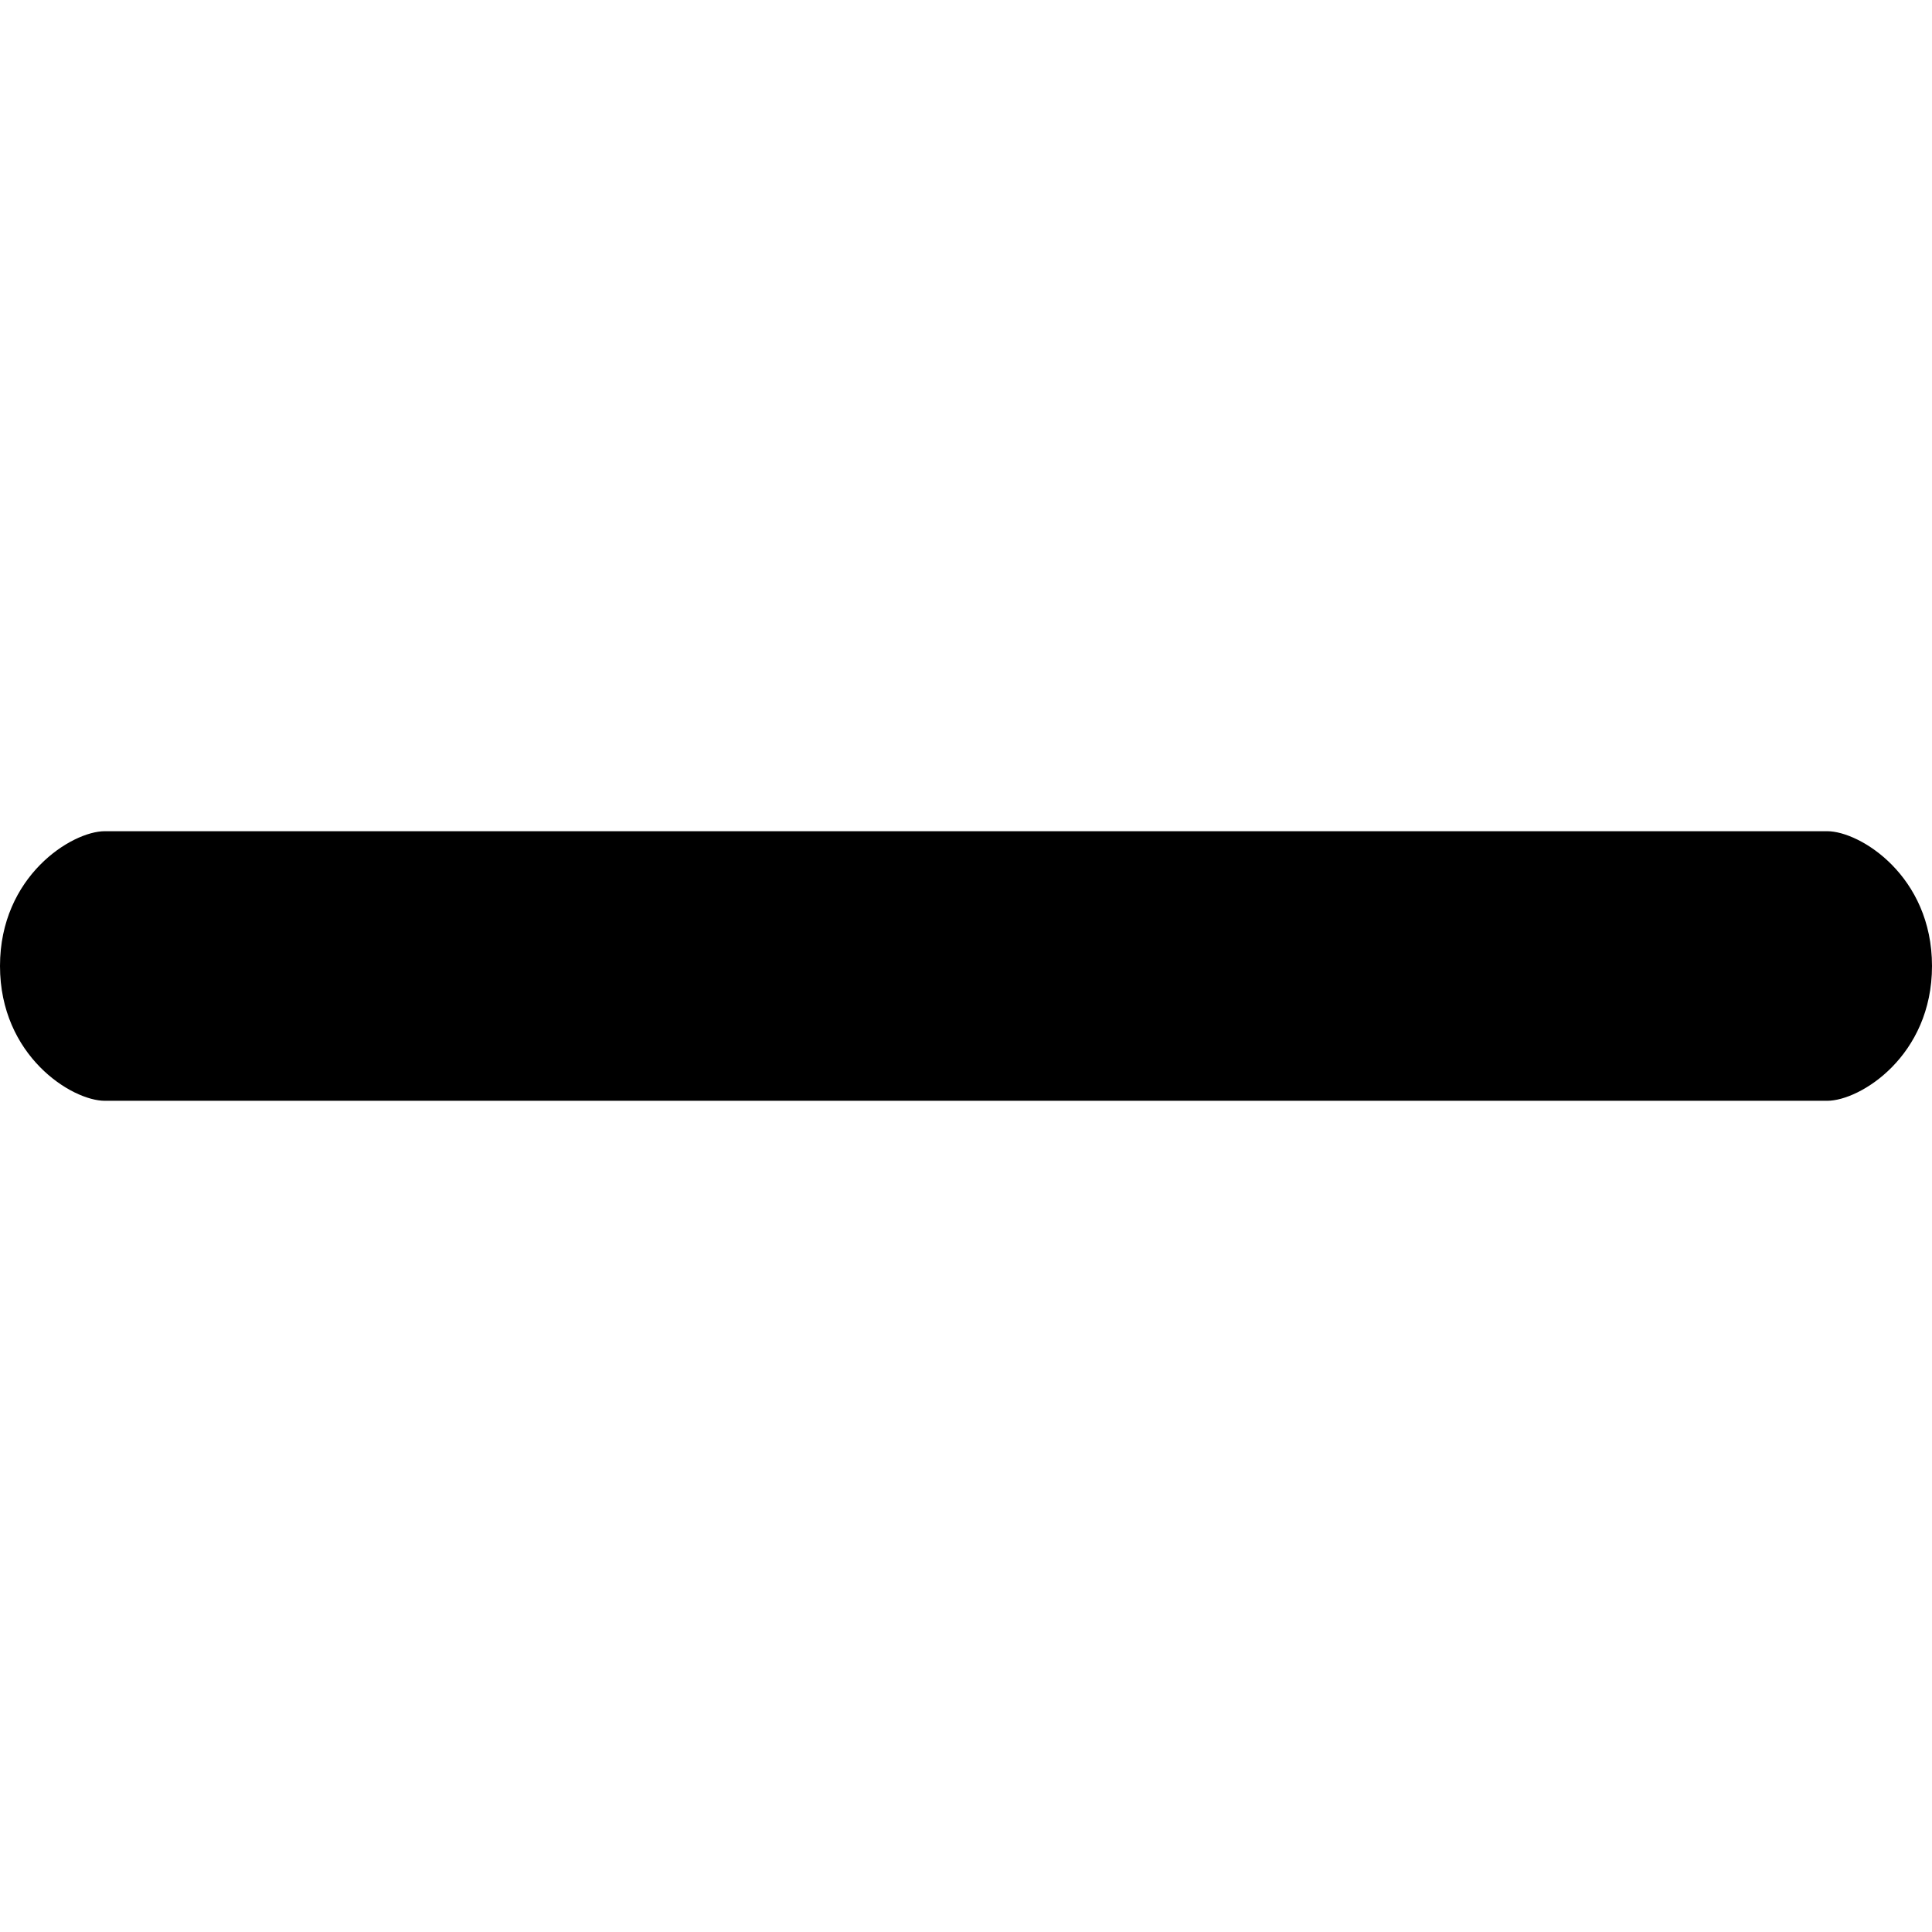
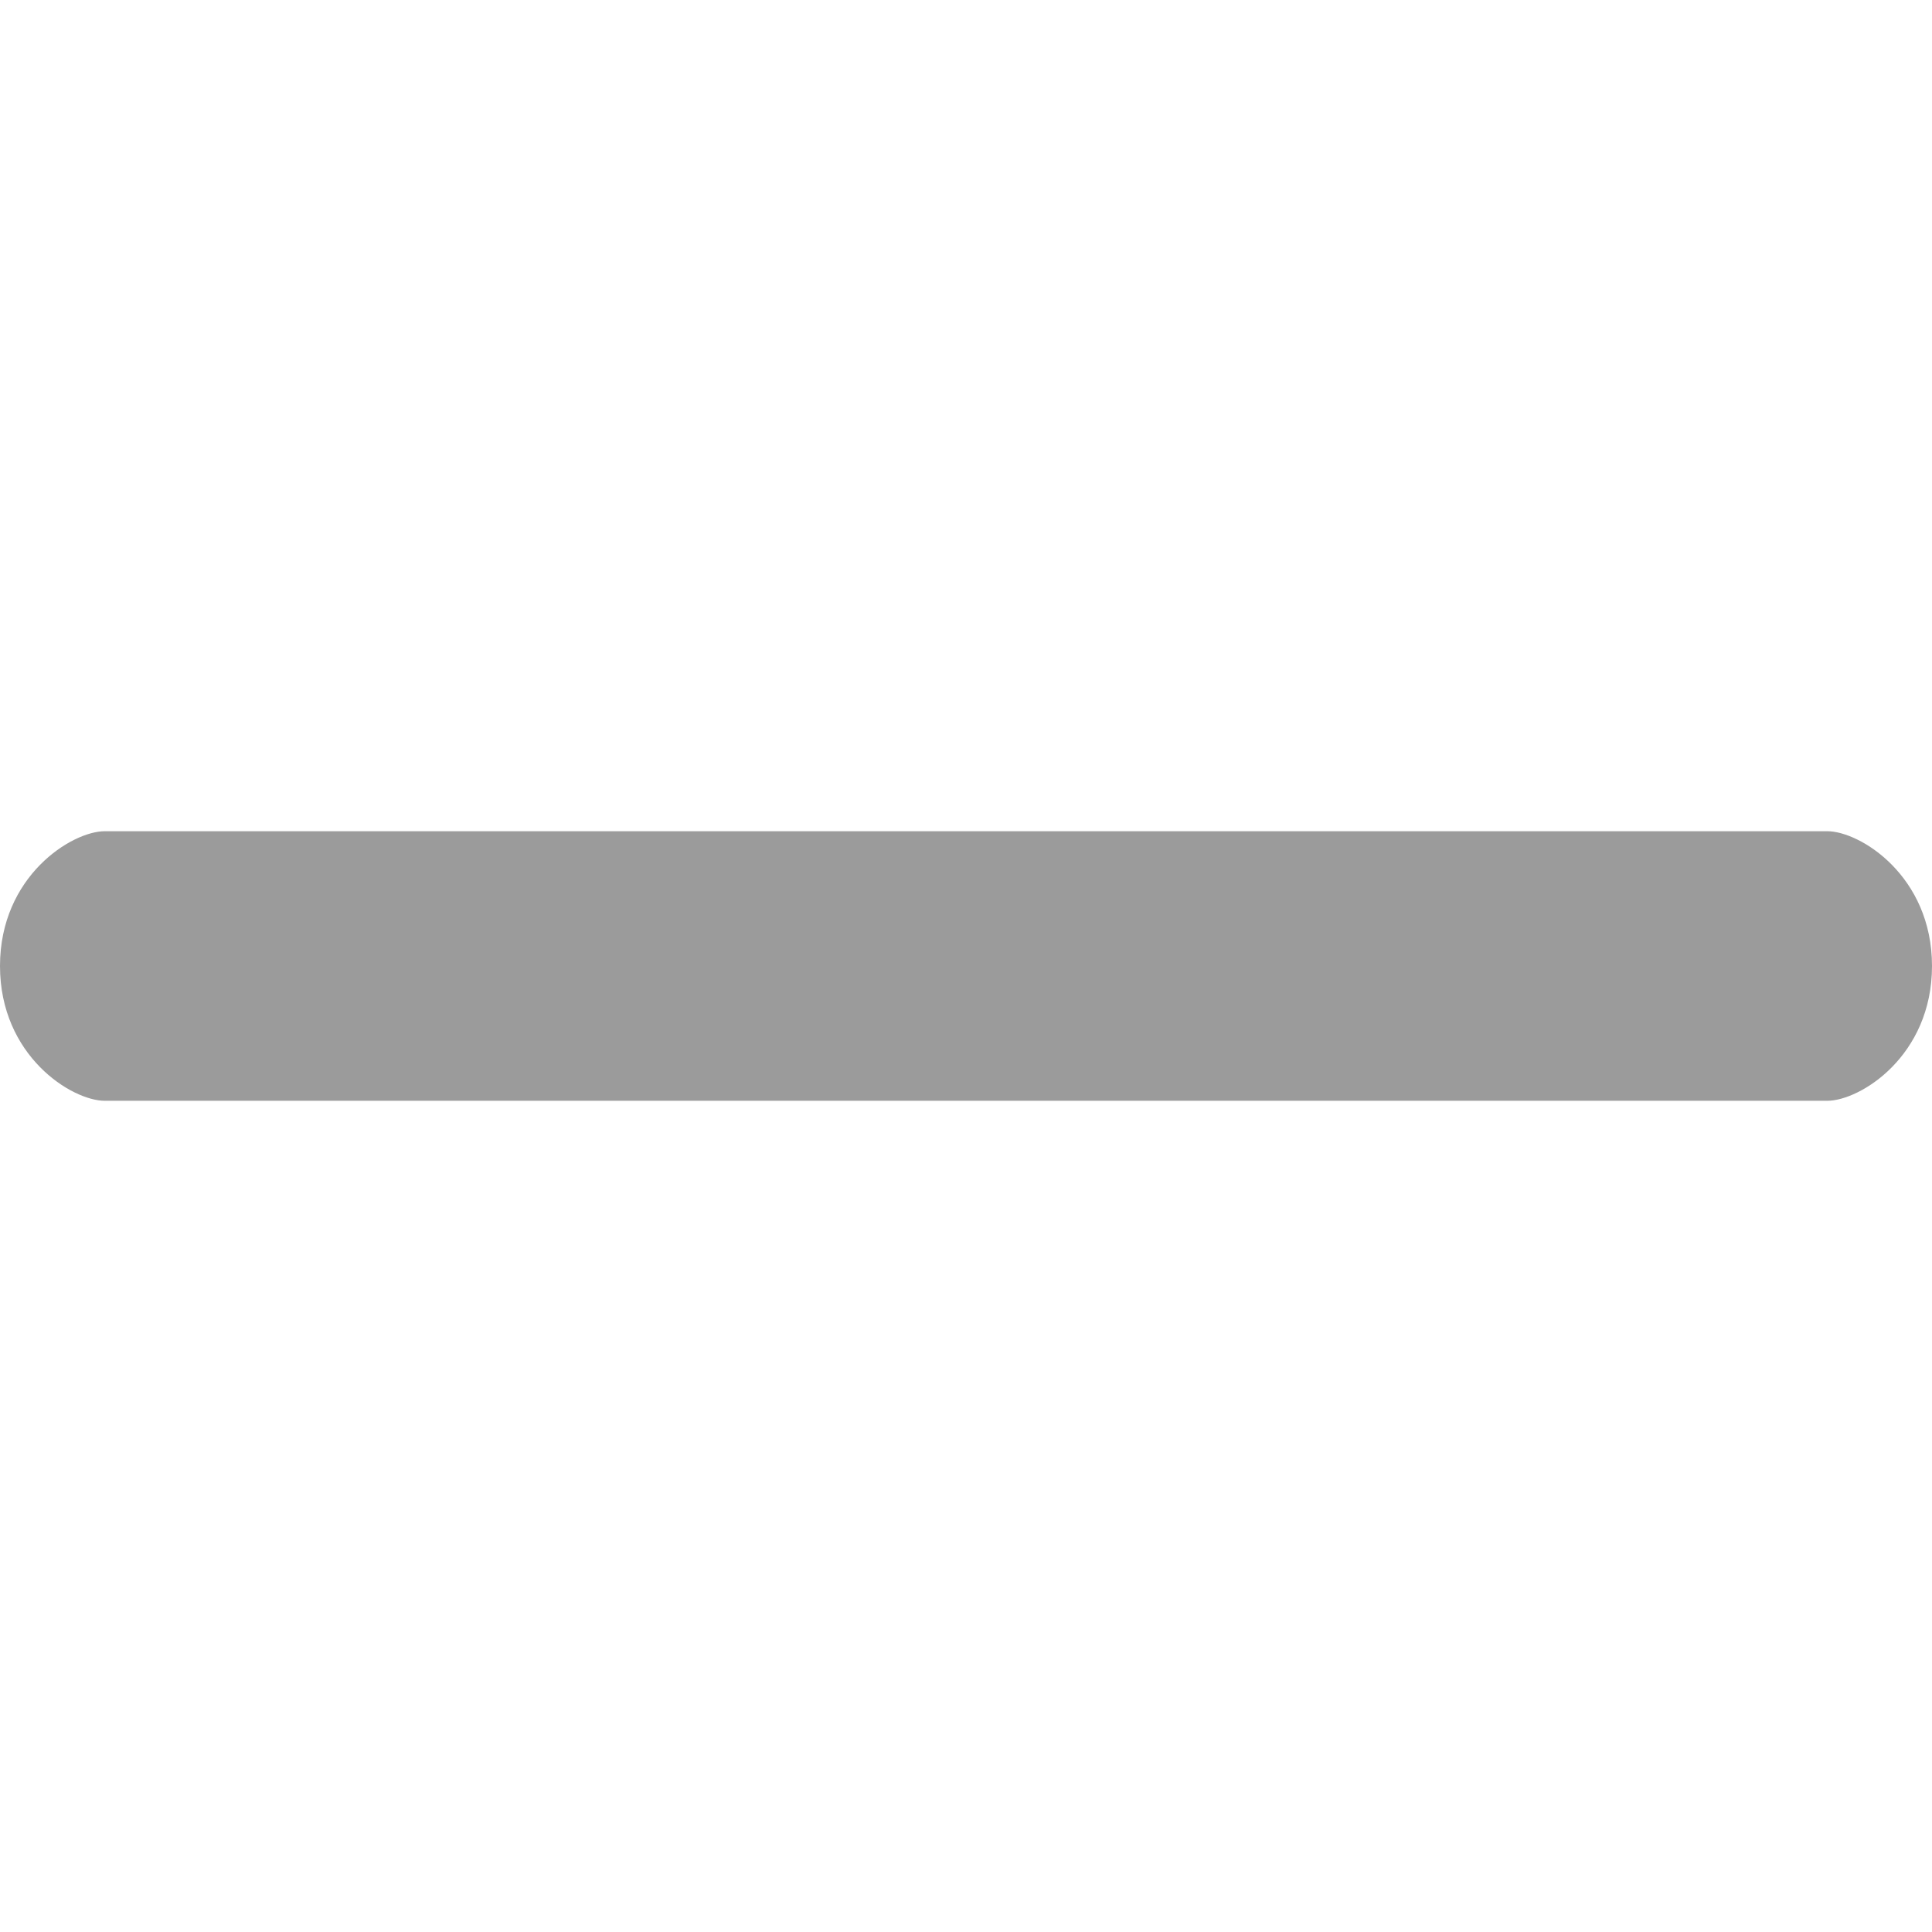
- <svg xmlns="http://www.w3.org/2000/svg" version="1.1" id="Capa_1" x="0px" y="0px" viewBox="0 0 491.858 491.858" style="enable-background:new 0 0 491.858 491.858;" xml:space="preserve" width="15px" height="15px">
+ <svg xmlns="http://www.w3.org/2000/svg" version="1.1" id="Capa_1" x="0px" y="0px" viewBox="0 0 491.858 491.858" style="enable-background:new 0 0 491.858 491.858;" xml:space="preserve" width="15px" height="15px" fill="#9b9b9b">
  <g>
    <g>
      <path d="M465.167,211.613H240.21H26.69c-8.424,0-26.69,11.439-26.69,34.316s18.267,34.316,26.69,34.316h213.52h224.959    c8.421,0,26.689-11.439,26.689-34.316S473.59,211.613,465.167,211.613z" />
    </g>
    <g>
	</g>
    <g>
	</g>
    <g>
	</g>
    <g>
	</g>
    <g>
	</g>
    <g>
	</g>
    <g>
	</g>
    <g>
	</g>
    <g>
	</g>
    <g>
	</g>
    <g>
	</g>
    <g>
	</g>
    <g>
	</g>
    <g>
	</g>
    <g>
	</g>
  </g>
  <g>
</g>
  <g>
</g>
  <g>
</g>
  <g>
</g>
  <g>
</g>
  <g>
</g>
  <g>
</g>
  <g>
</g>
  <g>
</g>
  <g>
</g>
  <g>
</g>
  <g>
</g>
  <g>
</g>
  <g>
</g>
  <g>
</g>
</svg>
